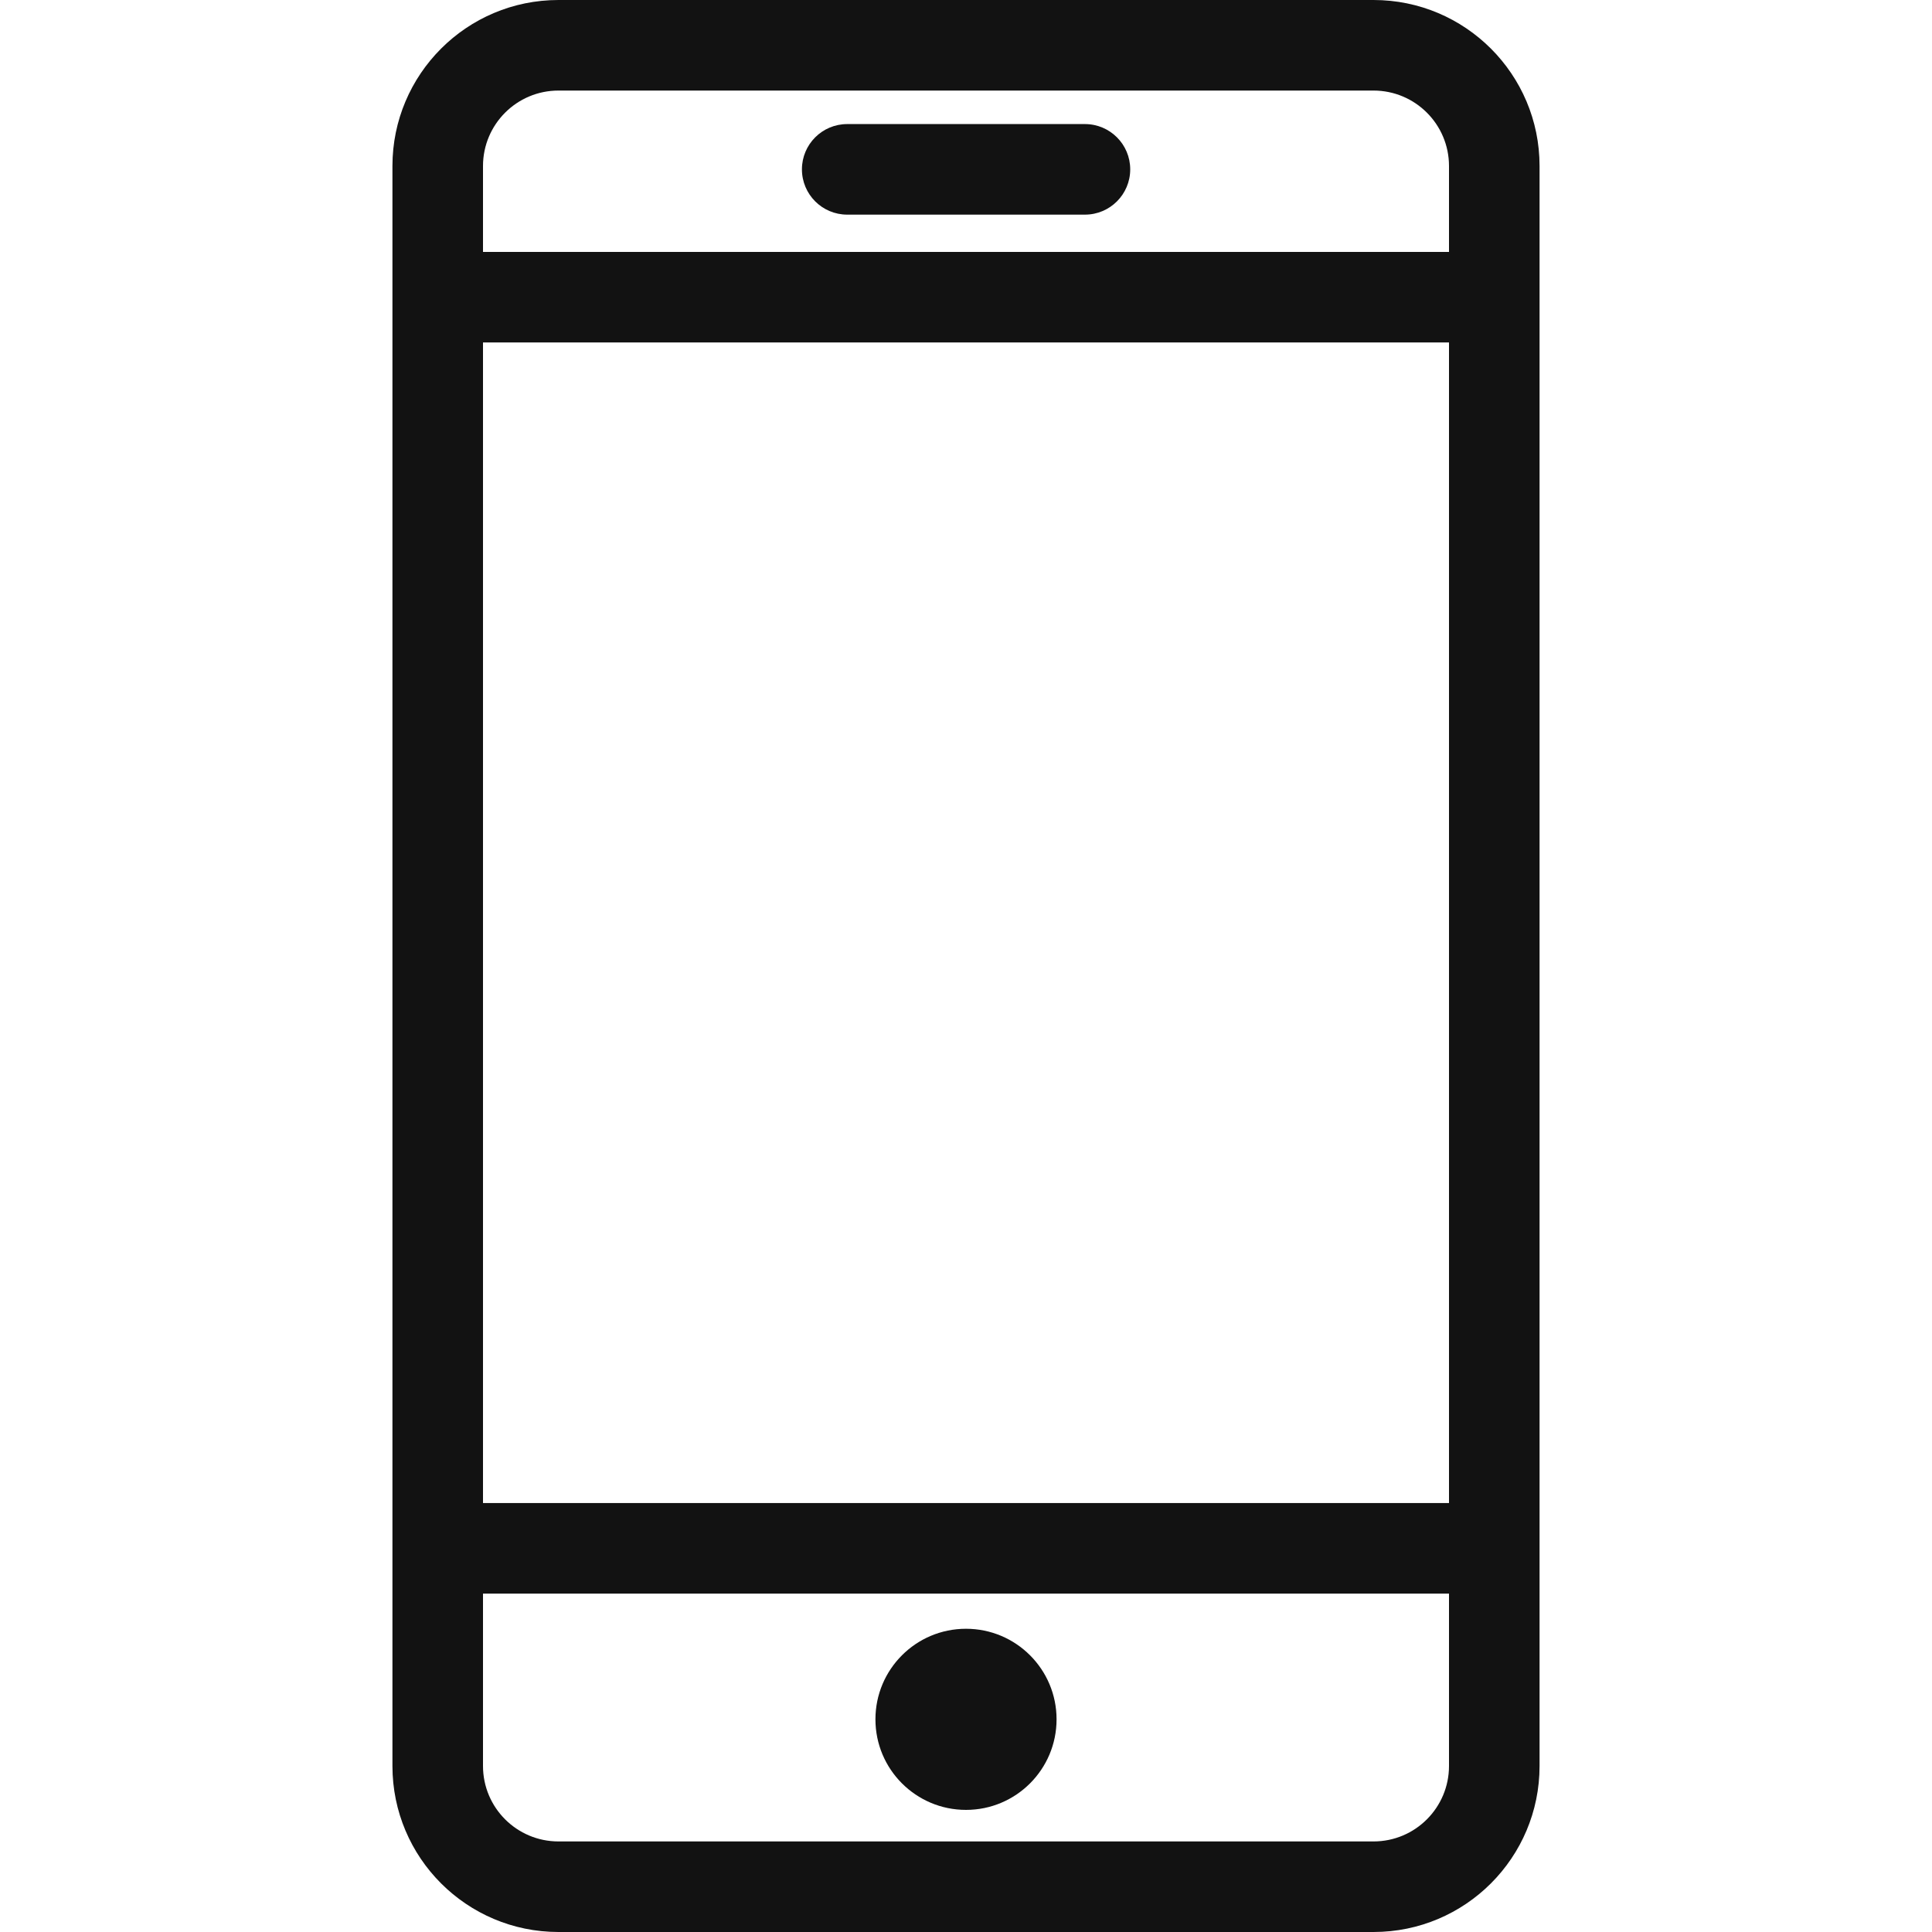
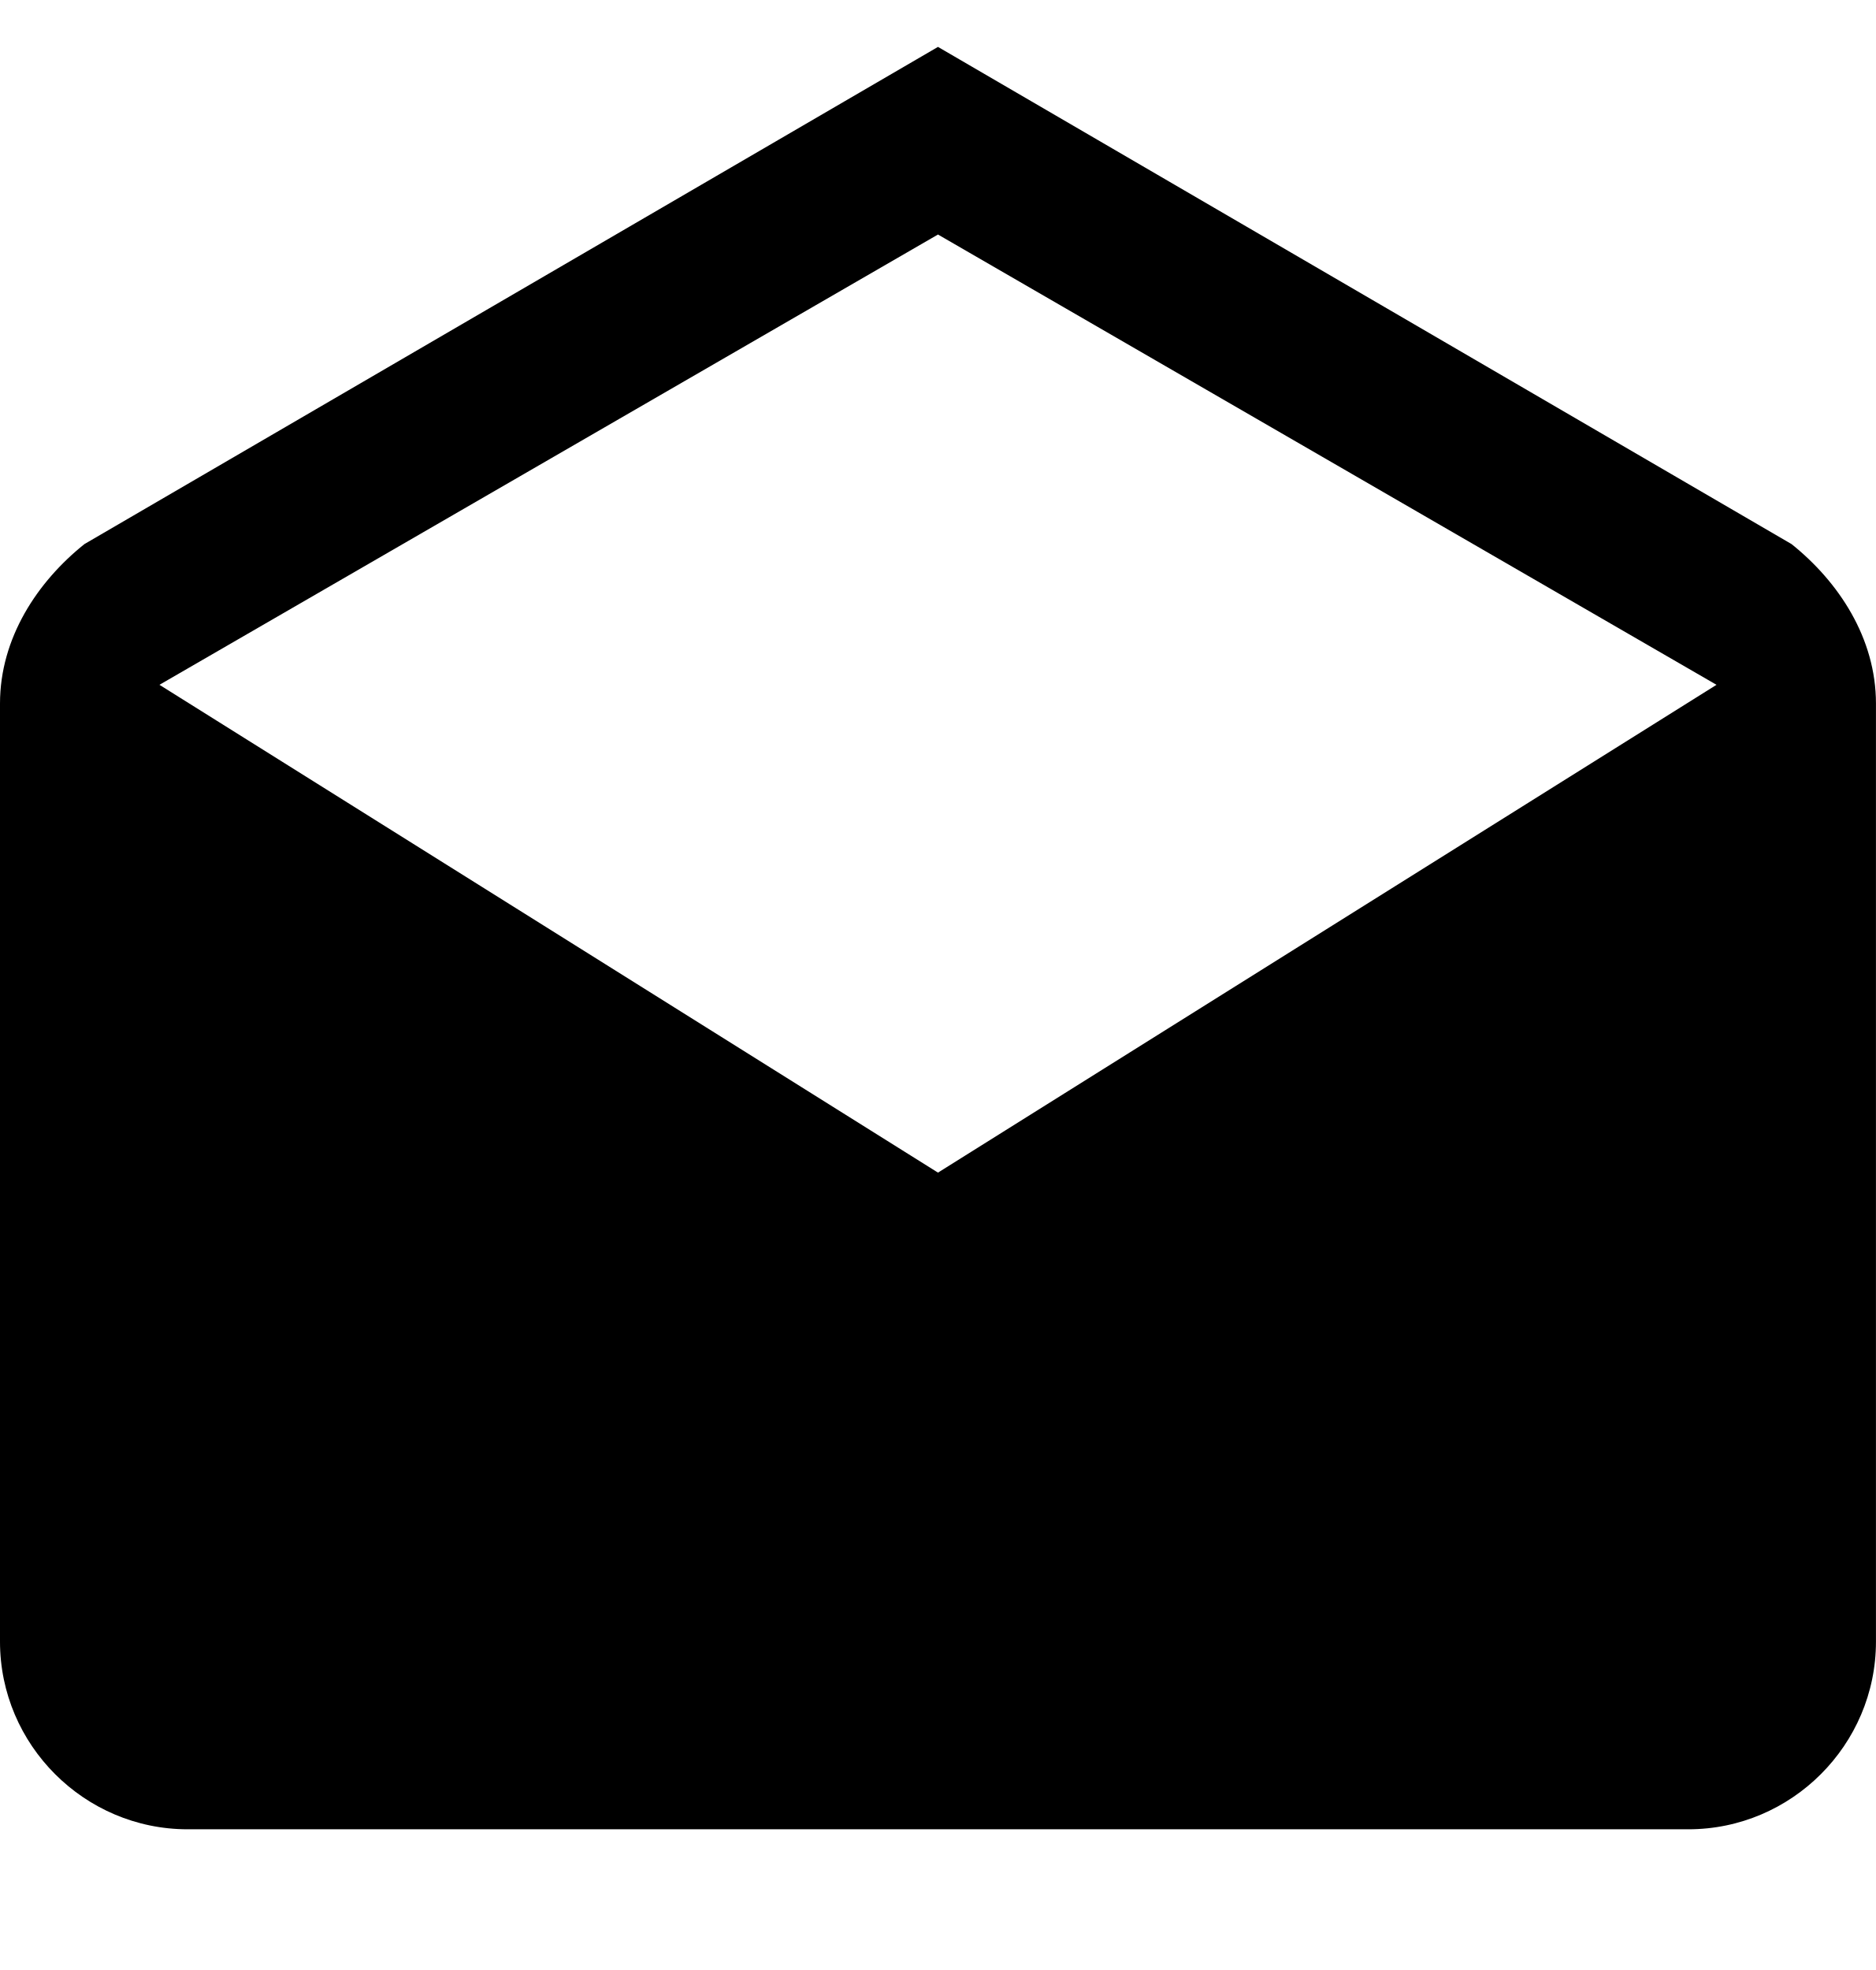
- <svg xmlns="http://www.w3.org/2000/svg" data-name="Livello 1" viewBox="0 0 128 128">
-   <path d="M91 0H37a11 11 0 0 0-11 11v106a11 11 0 0 0 11 11h54a11 11 0 0 0 11-11V11A11 11 0 0 0 91 0ZM32 22.69h64v76.89H32ZM37 6h54a5 5 0 0 1 5 5v5.69H32V11a5 5 0 0 1 5-5Zm54 116H37a5 5 0 0 1-5-5v-11.42h64V117a5 5 0 0 1-5 5Z" fill="#121212" class="fill-000000" />
-   <circle cx="64" cy="113.91" r="6" fill="#121212" class="fill-000000" />
-   <path d="M56.13 14.22h15.75a3 3 0 1 0 0-6H56.13a3 3 0 1 0 0 6Z" fill="#121212" class="fill-000000" />
+ <svg xmlns="http://www.w3.org/2000/svg" height="21px" version="1.1" viewBox="0 0 20 21" width="20px">
+   <defs />
+   <g fill="none" fill-rule="evenodd" id="Page-1" stroke="none" stroke-width="1">
+     <g fill="#000000" id="Core" transform="translate(-422, -128)">
+       <g id="drafts" transform="translate(422, 128.5)">
+         <path d="M20,7 C20,6.3 19.6,5.7 19.1,5.3 L10,0 L0.9,5.3 C0.4,5.7 0,6.3 0,7 L0,17 C0,18.1 0.9,19 2,19 L18,19 C19.1,19 20,18.1 20,17 L20,7 L20,7 Z M10,12 L1.7,6.8 L10,2 L18.3,6.8 L10,12 L10,12 Z" id="Shape" />
+       </g>
+     </g>
+   </g>
</svg>
